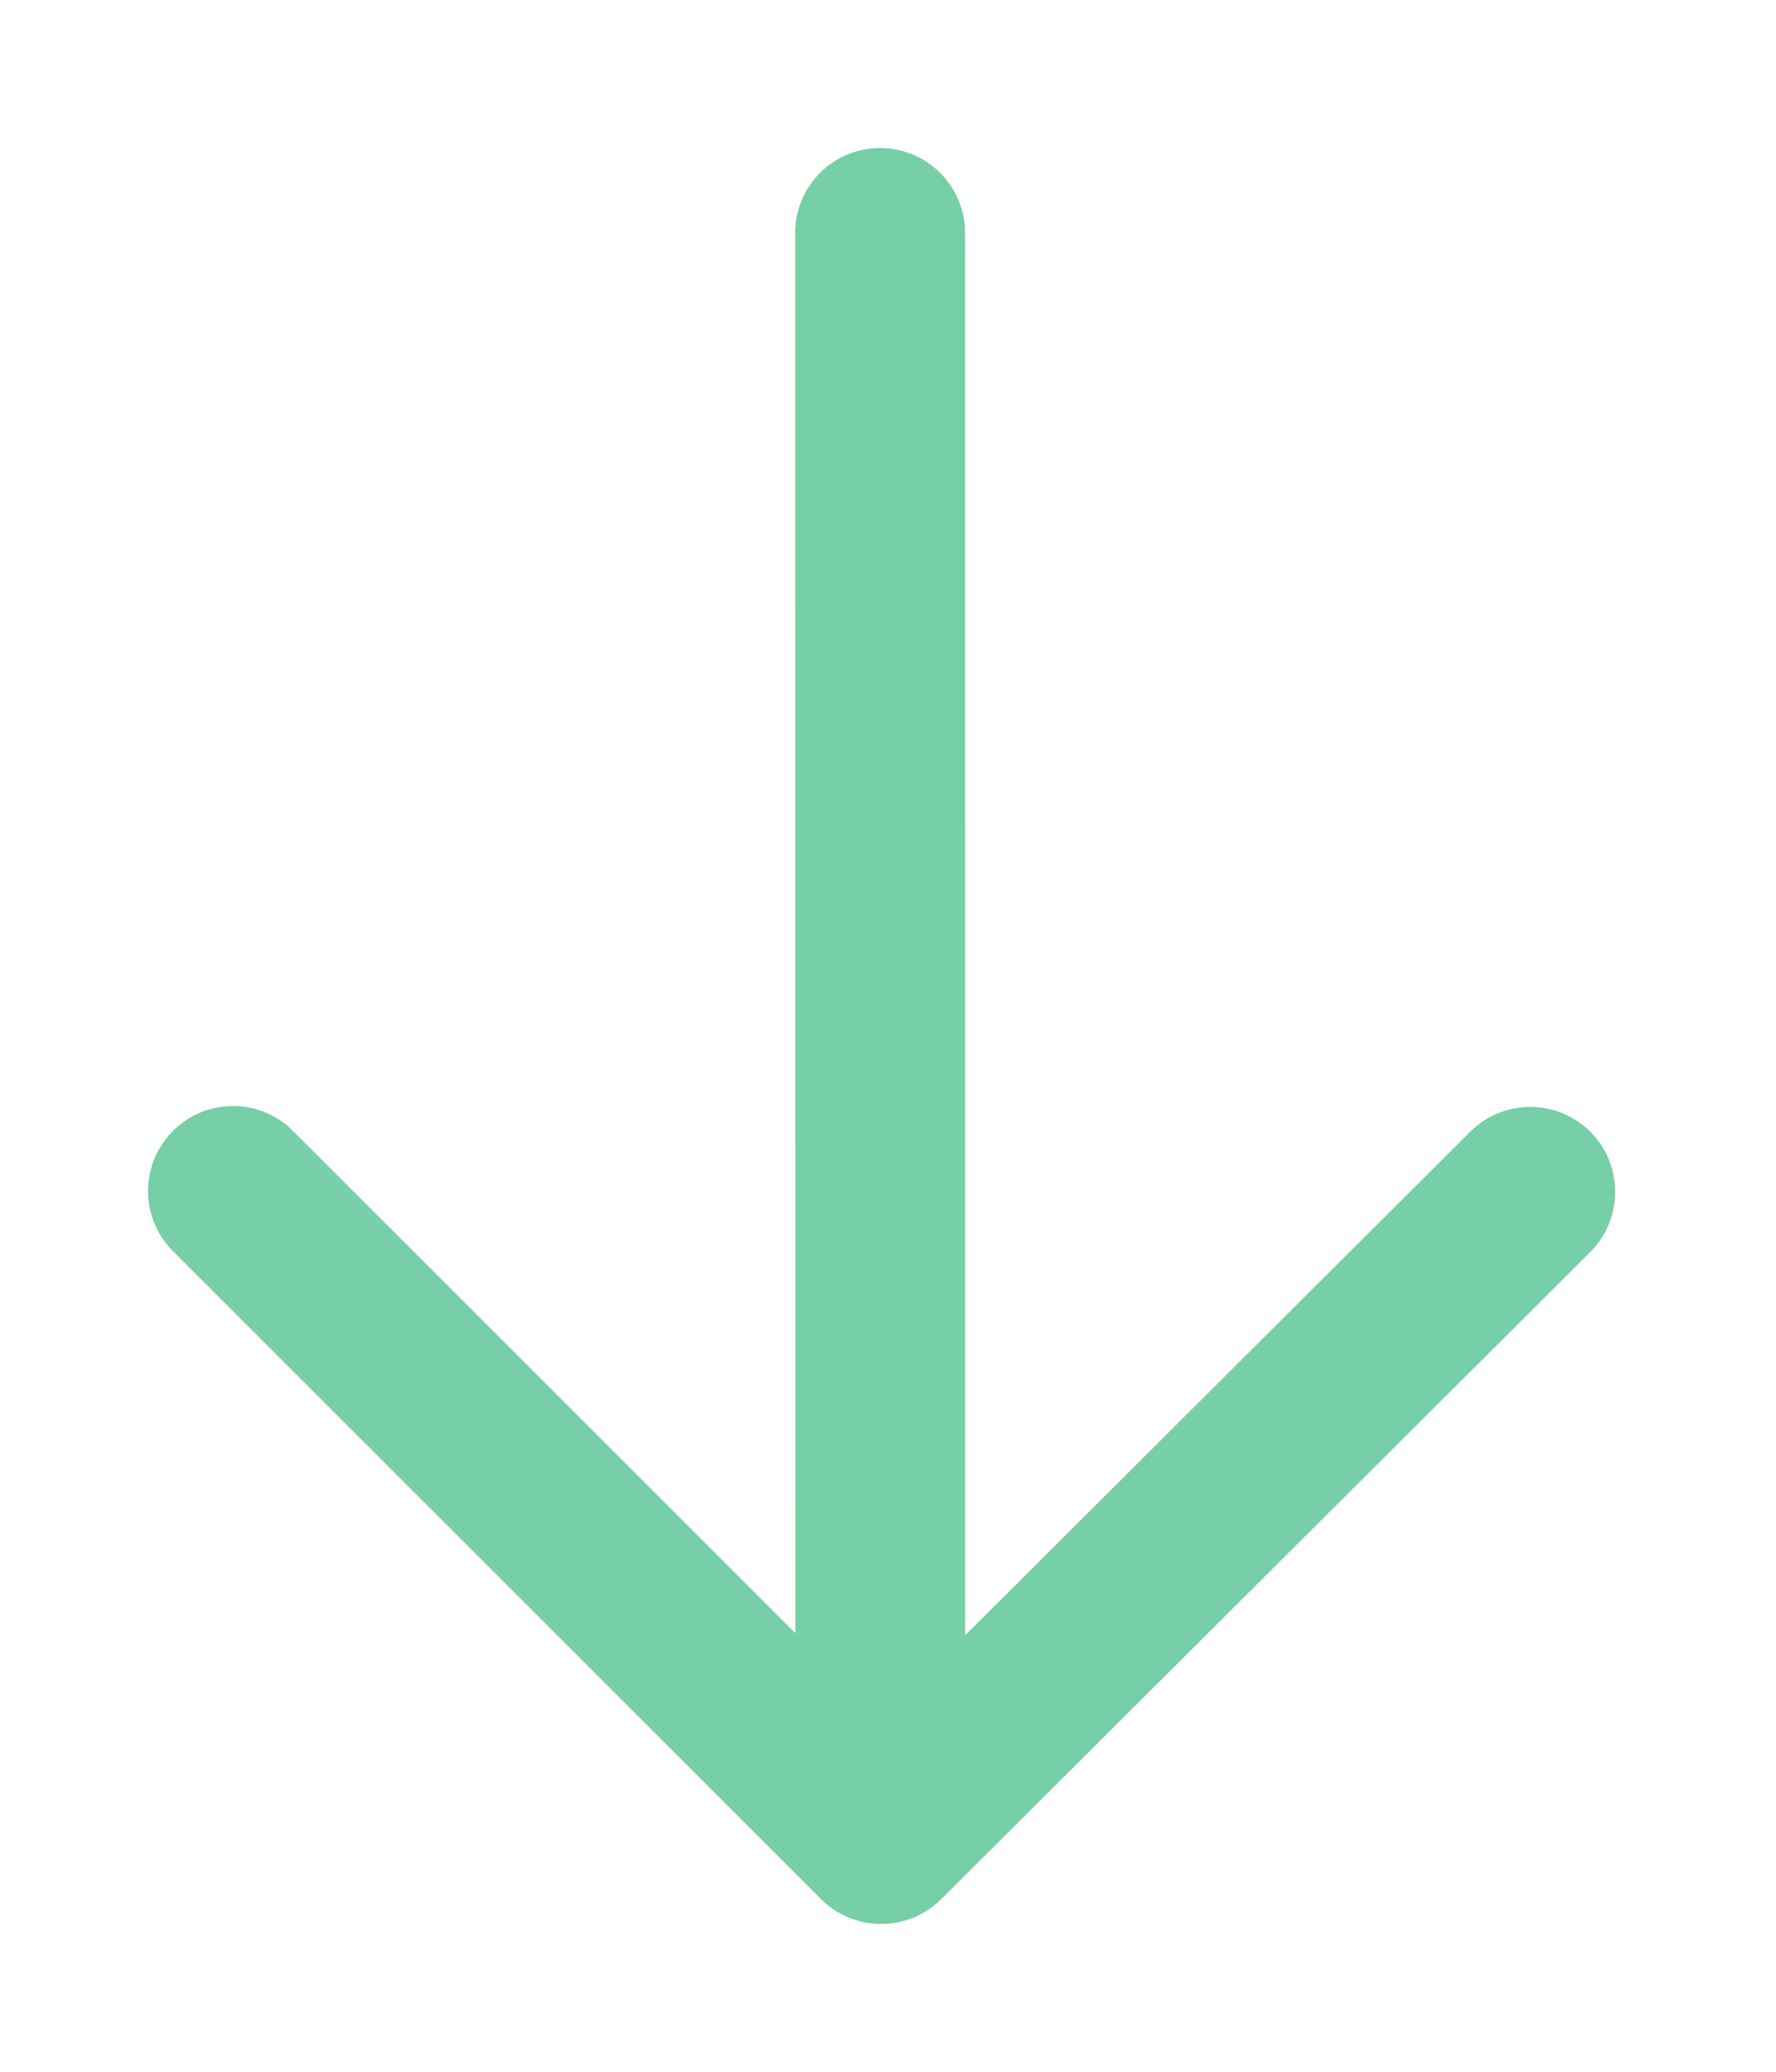
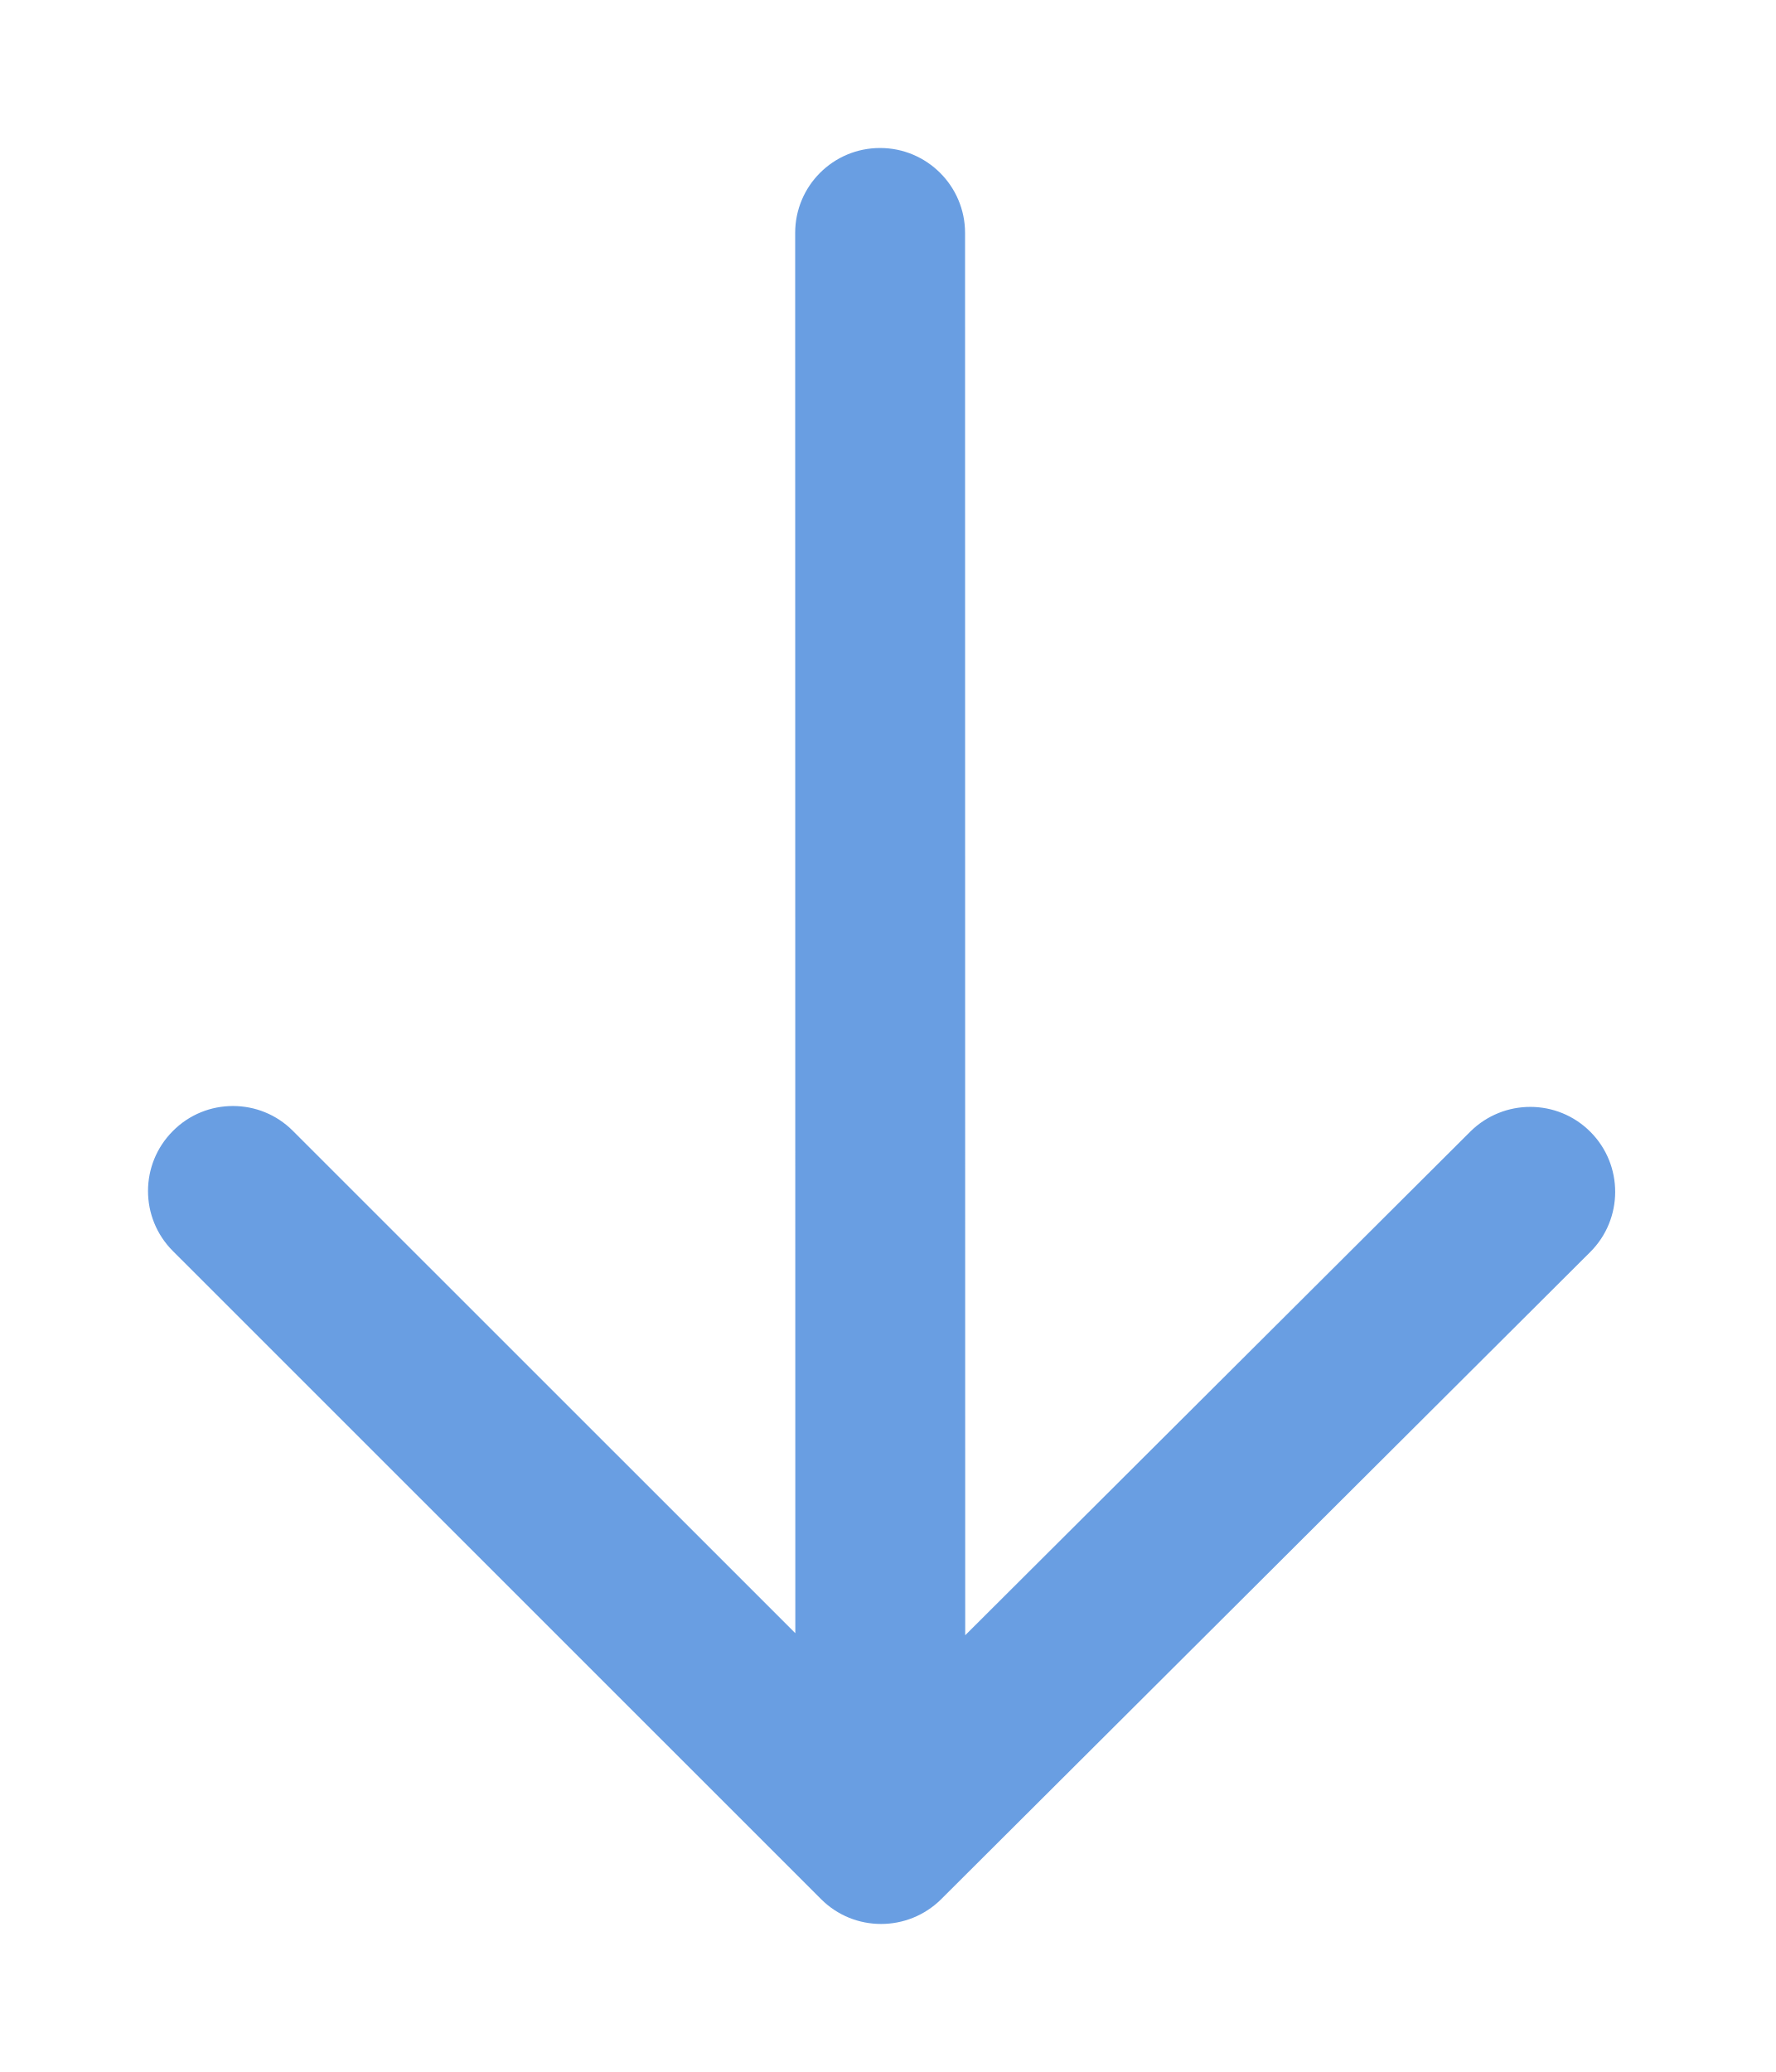
<svg xmlns="http://www.w3.org/2000/svg" width="12px" height="14px" viewBox="-1 -1 12 14" version="1.1">
  <defs />
  <g id="02-Chat" stroke="none" stroke-width="1" fill="none" fill-rule="evenodd">
-     <g id="02_x-Chat-MAX" transform="translate(-280, -546)" fill="#76CFA6">
+     <g id="02_x-Chat-MAX" transform="translate(-280, -546)" fill="#699ee2">
      <g id="Group" transform="translate(243, 58)">
        <g id="Group-Copy-13-+-Matrix-HQ-Copy-17-+-Bitmap" transform="translate(1, 181)">
          <g id="Group-Copy-13">
            <path d="M45.34,312.527 C45.487,312.527 45.634,312.471 45.746,312.358 C45.97,312.134 45.97,311.771 45.746,311.547 L41.366,307.168 C41.142,306.944 40.779,306.945 40.555,307.167 L36.169,311.54 C35.944,311.764 35.944,312.128 36.167,312.352 C36.391,312.577 36.754,312.577 36.979,312.354 L40.392,308.951 L40.393,318.426 C40.393,318.743 40.651,319 40.967,319 C41.285,319 41.541,318.743 41.541,318.426 L41.54,308.965 L44.934,312.358 C45.046,312.471 45.193,312.527 45.34,312.527 L45.34,312.527 Z" id="Fill-75" transform="translate(40.95706, 313) rotate(-180) translate(-40.95706, -313) " />
          </g>
        </g>
      </g>
    </g>
  </g>
</svg>
